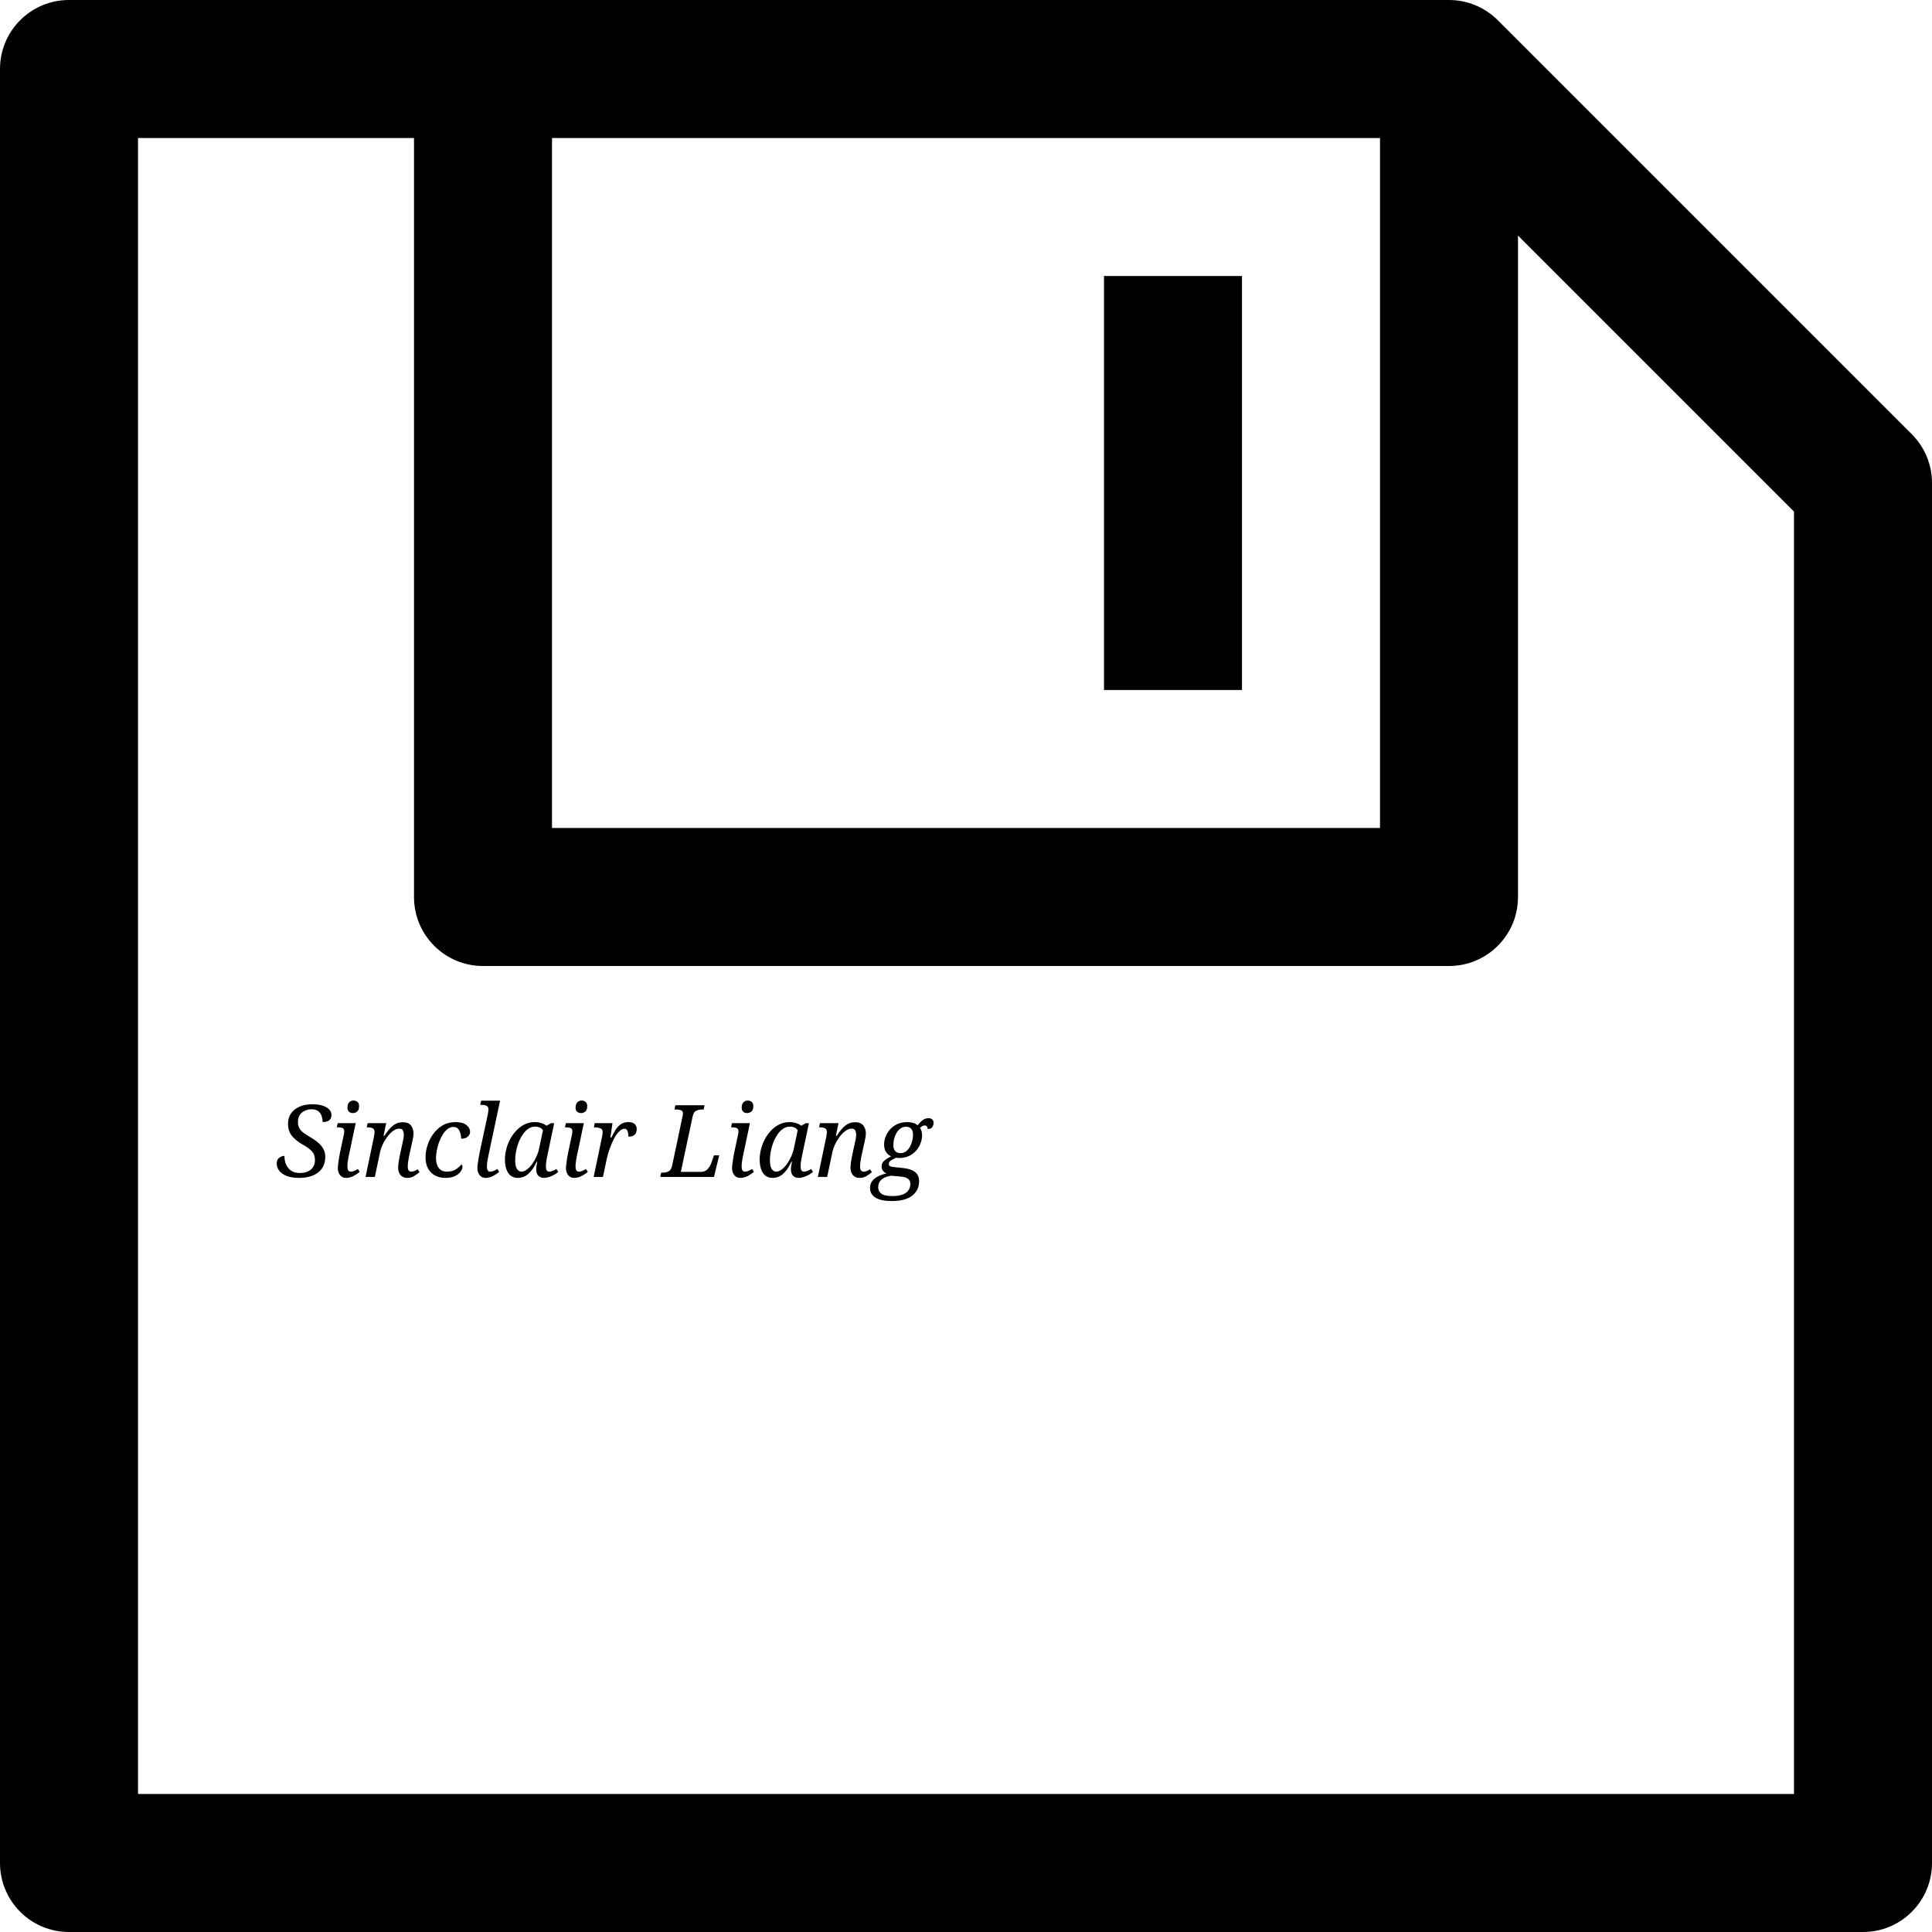
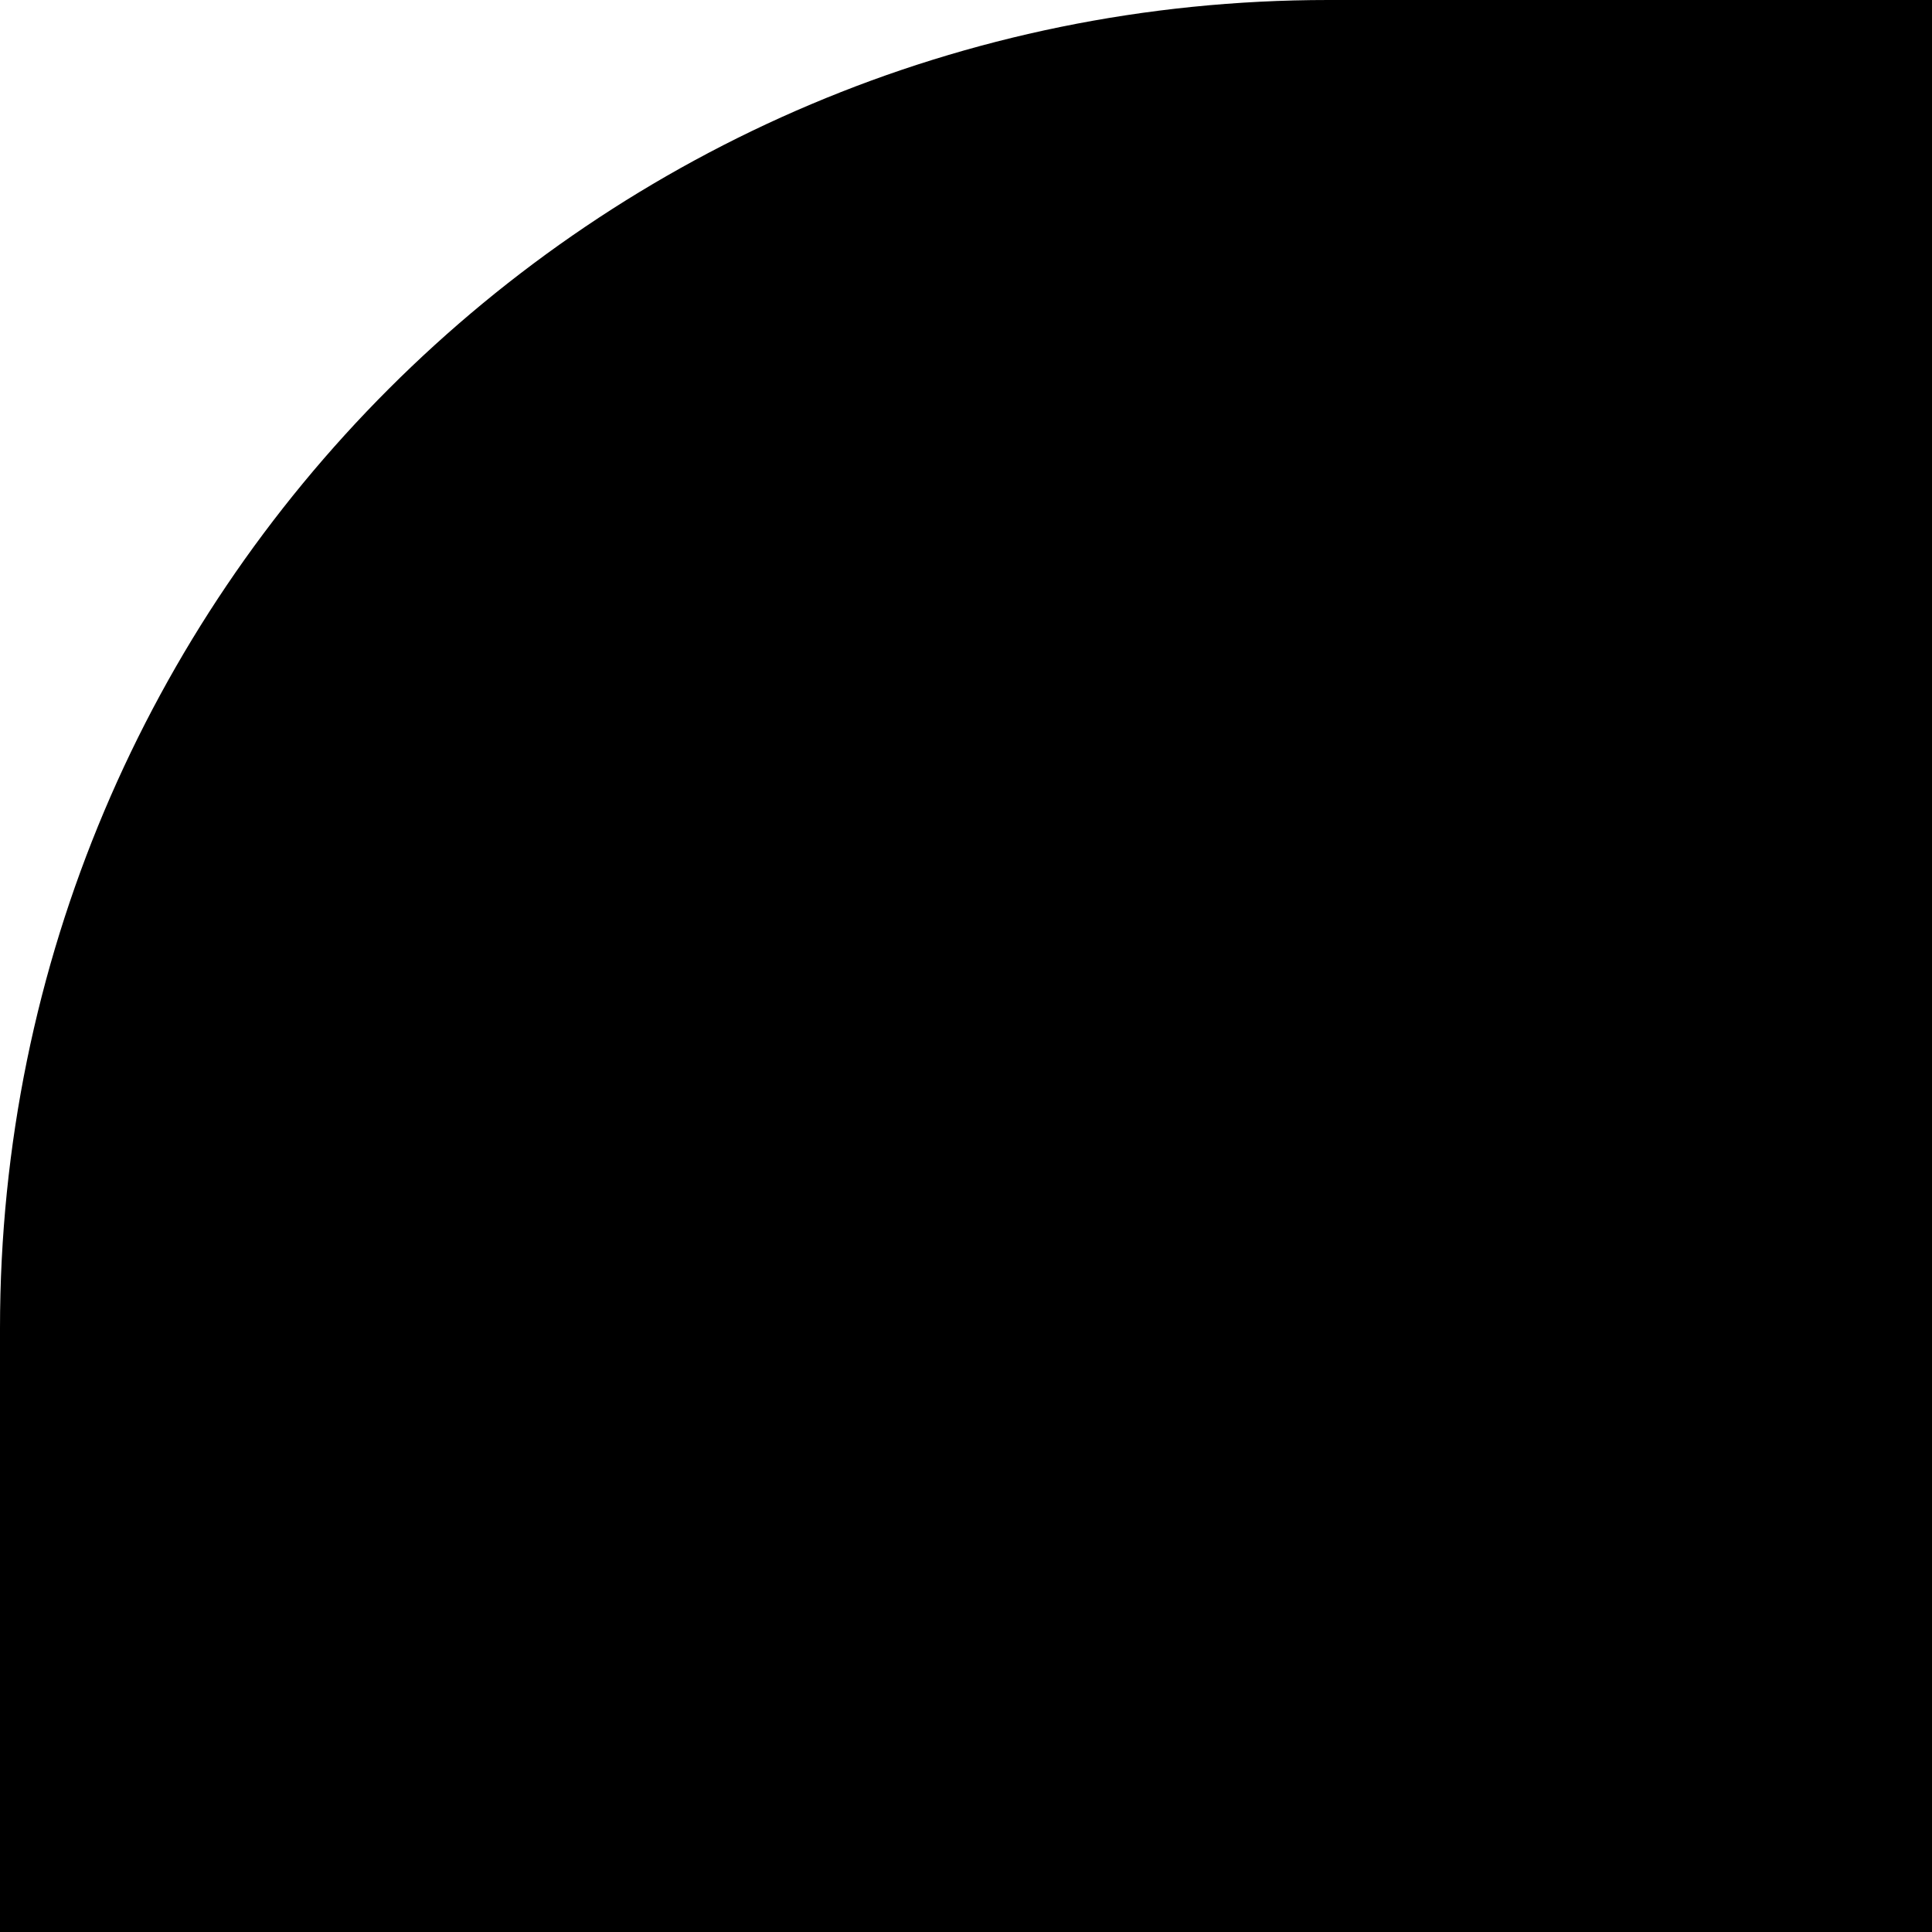
- <svg xmlns="http://www.w3.org/2000/svg" width="462" height="462">
+ <svg xmlns="http://www.w3.org/2000/svg" width="24" height="24">
  <g>
    <rect fill="none" id="canvas_background" height="402" width="582" y="-1" x="-1" />
  </g>
  <g>
    <path id="svg_1" d="m264,66l33,0l0,99l-33,0l0,-99z" />
    <path id="svg_2" d="m457.166,103.834l-99,-99c-3.094,-3.094 -7.283,-4.834 -11.666,-4.834l-330,0c-9.12,0 -16.5,7.38 -16.5,16.5l0,429c0,9.12 7.38,16.5 16.5,16.5l429,0c9.12,0 16.5,-7.38 16.5,-16.5l0,-330c0,-4.383 -1.741,-8.572 -4.834,-11.666zm-325.166,-70.834l198,0l0,165l-198,0l0,-165zm297,396l-396,0l0,-396l66,0l0,181.5c0,9.12 7.38,16.5 16.5,16.5l231,0c9.12,0 16.5,-7.38 16.5,-16.5l0,-158.168l66,66l0,306.668z" />
    <text font-style="italic" xml:space="preserve" text-anchor="start" font-family="'Simonetta', serif" font-size="24" id="svg_3" y="281.438" x="66" stroke-width="0" stroke="#000" fill="#000000">Sinclair Liang</text>
  </g>
</svg>
